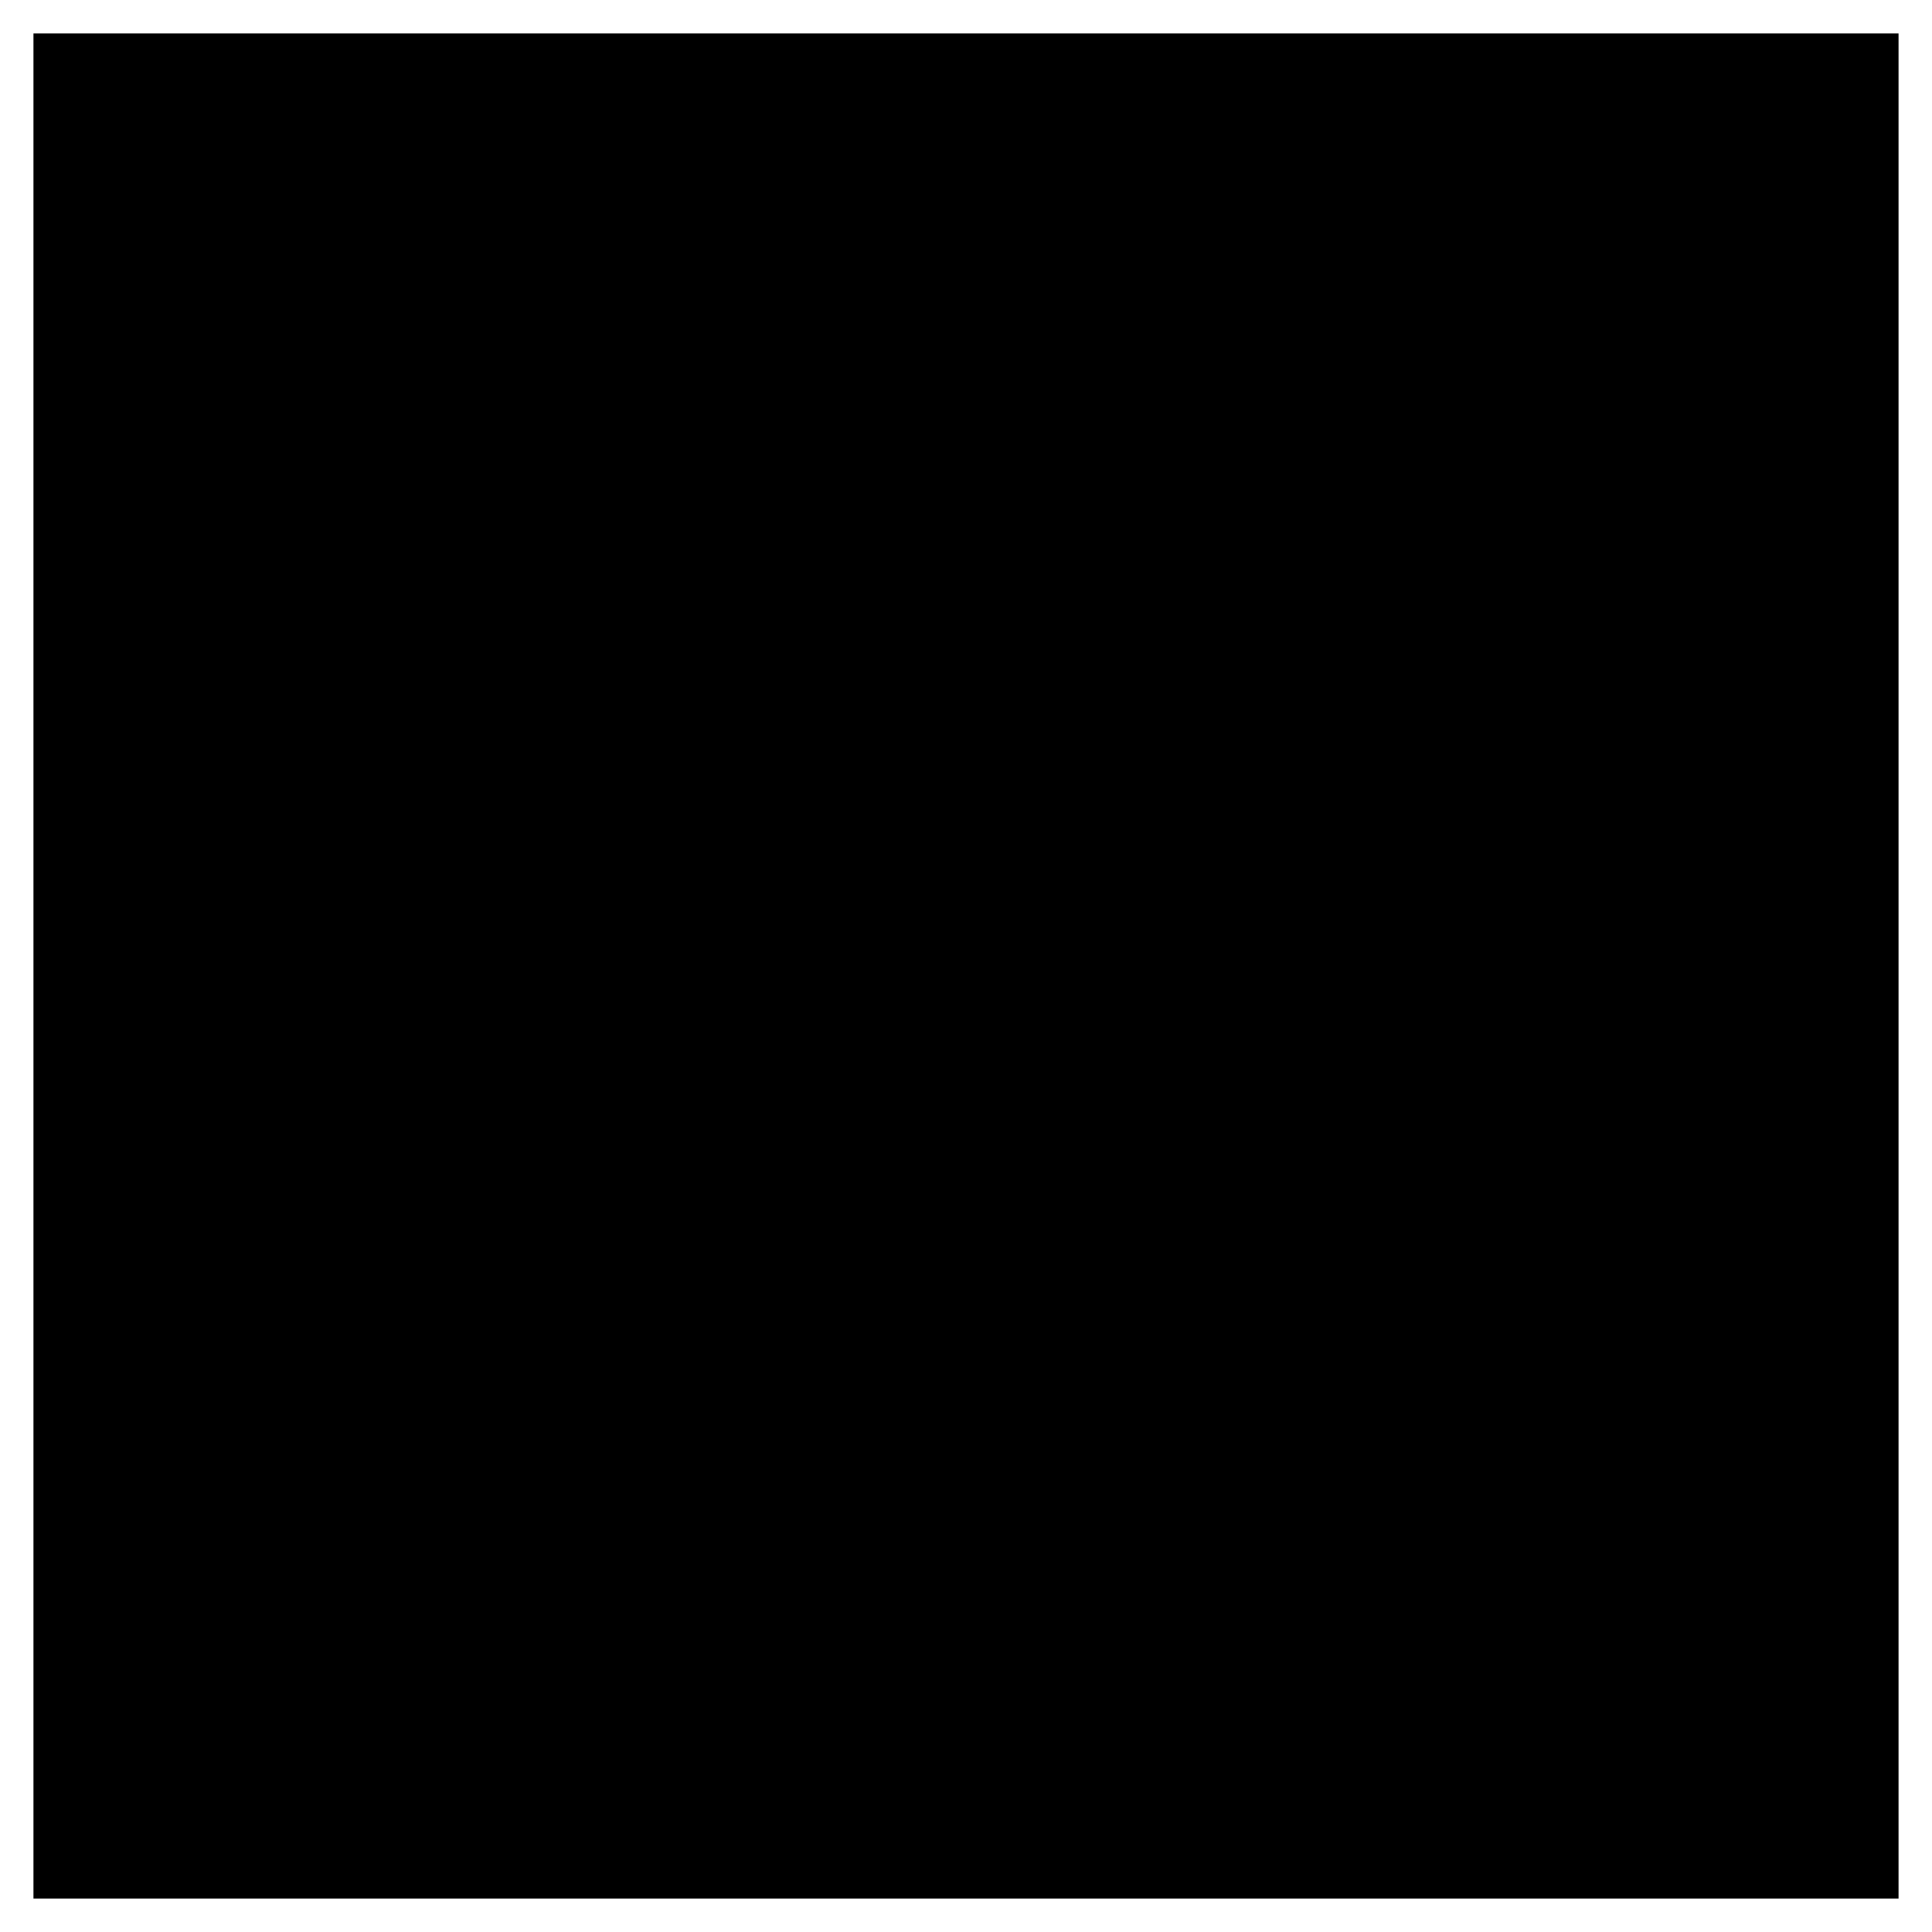
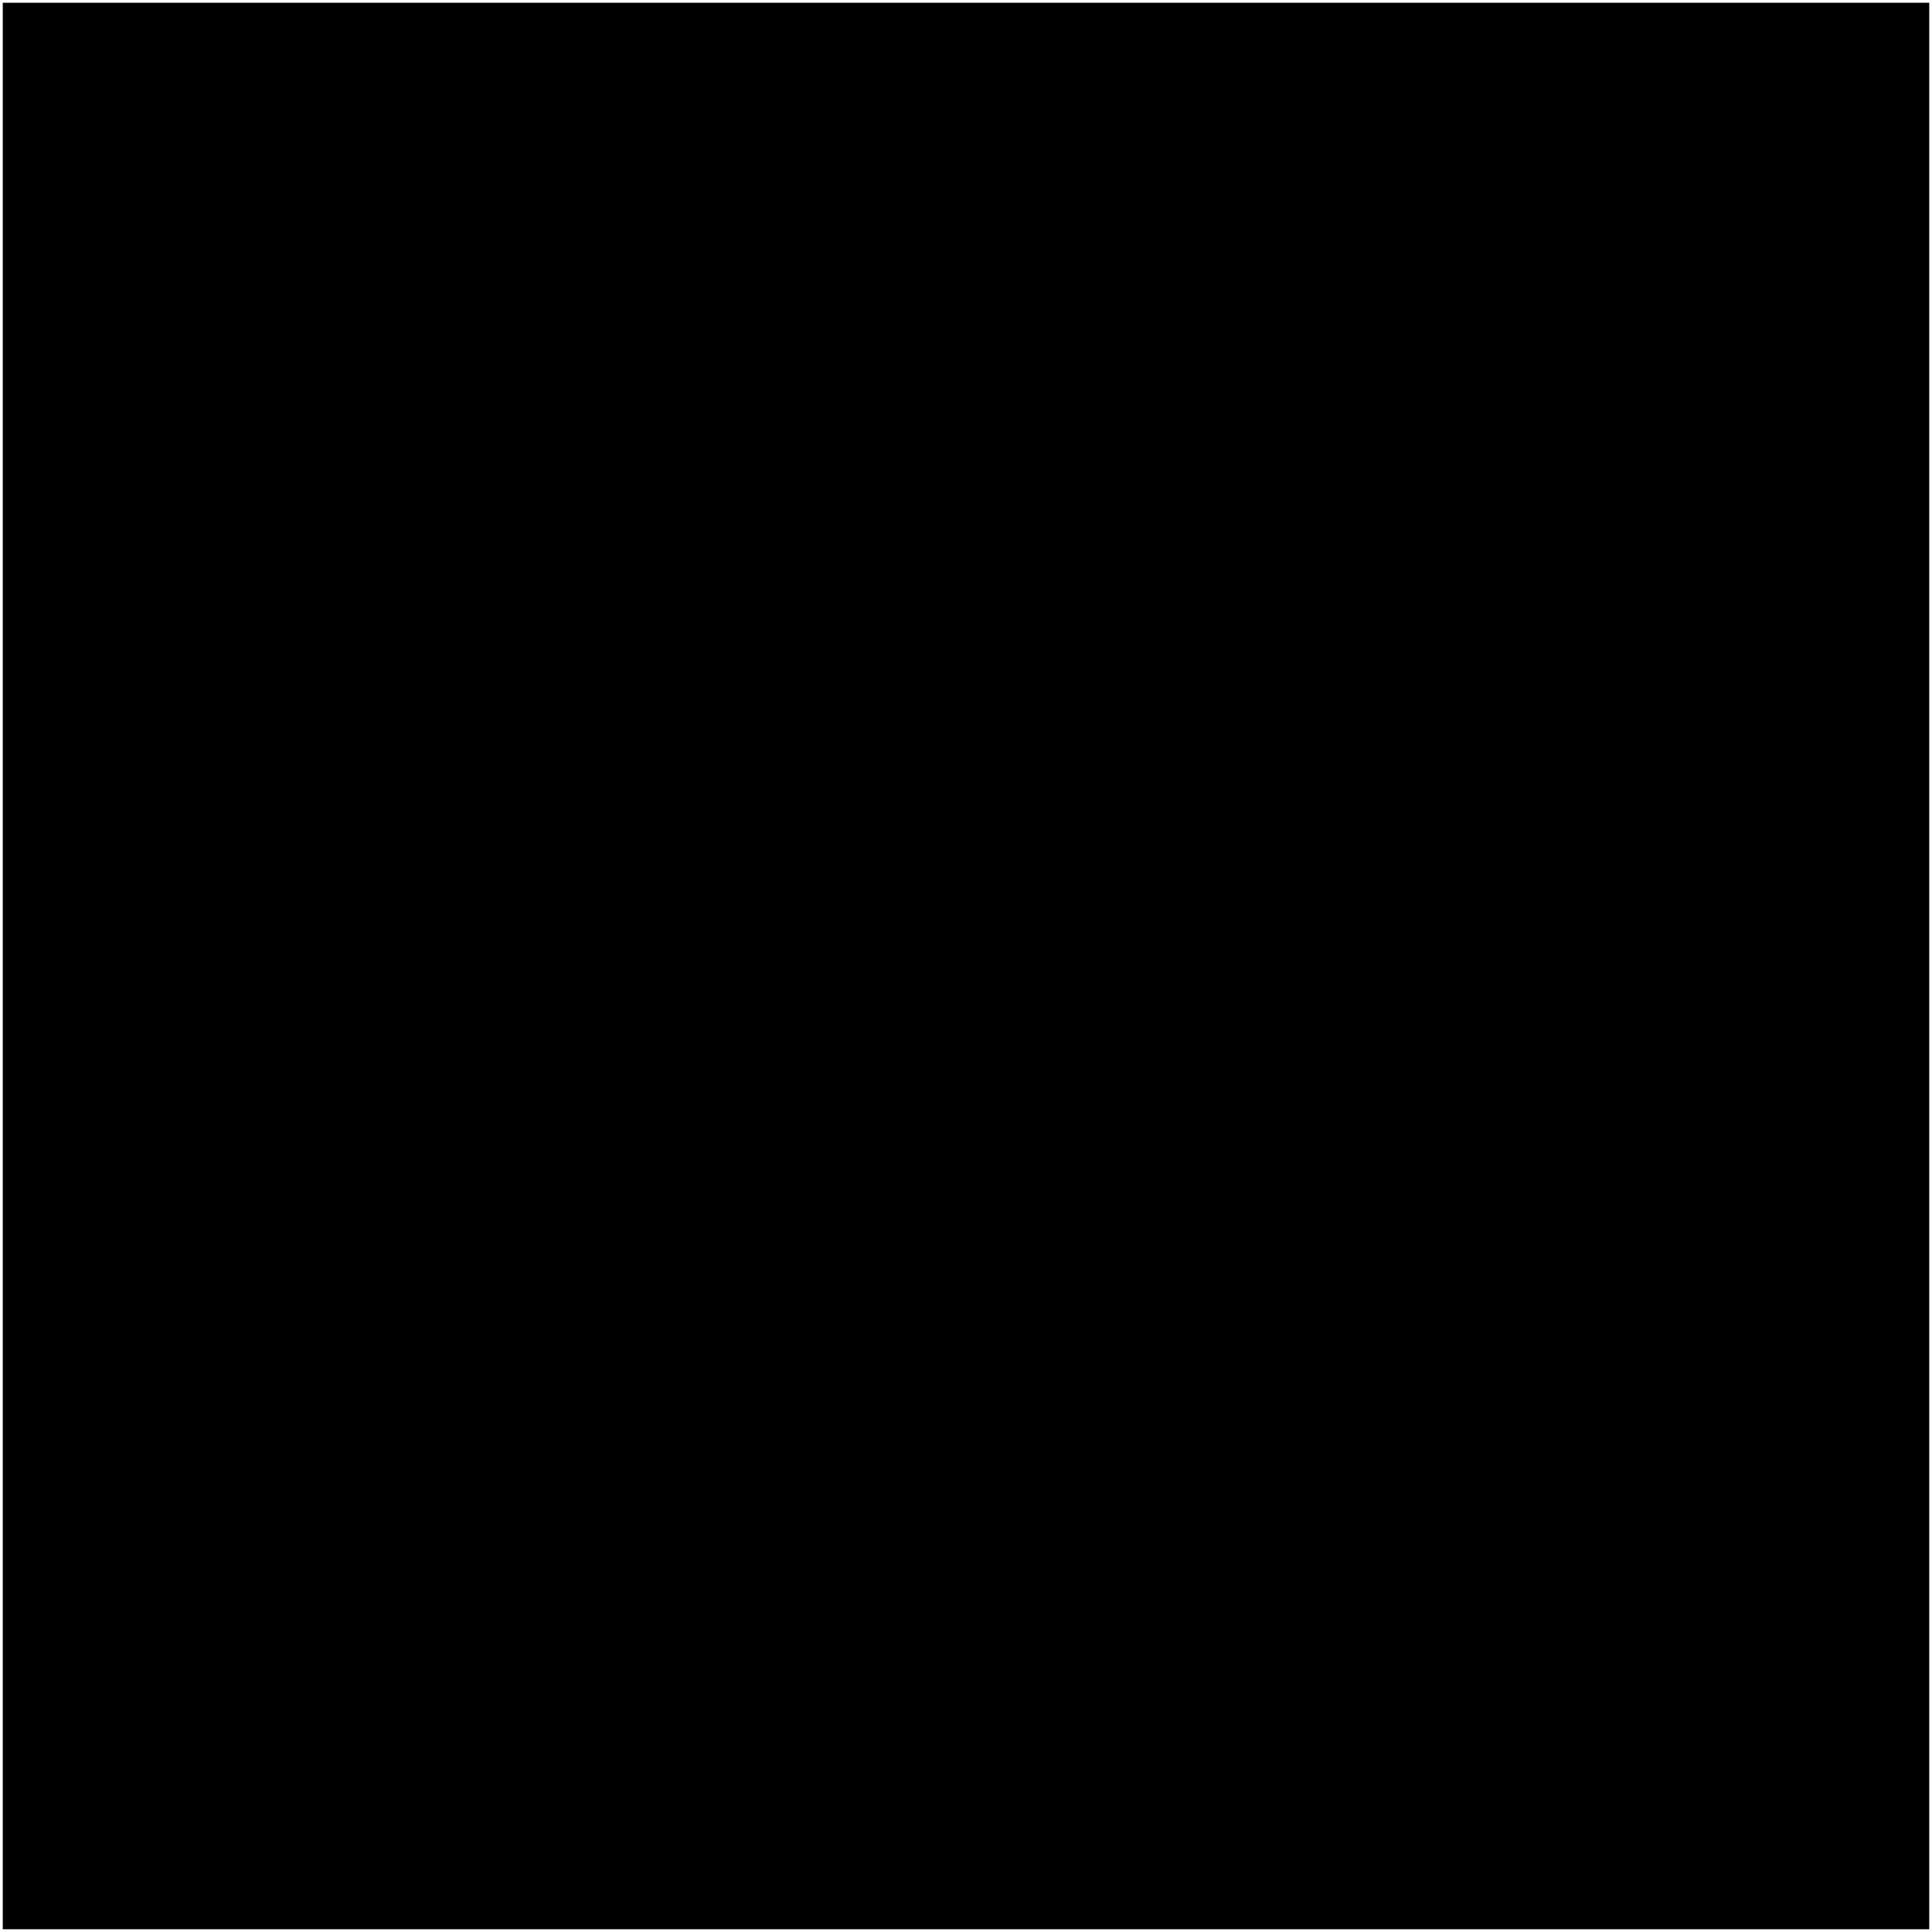
- <svg xmlns="http://www.w3.org/2000/svg" version="1.2" baseProfile="tiny" xml:space="preserve" style="shape-rendering:geometricPrecision; fill-rule:evenodd;" width="4mm" height="4mm" viewBox="0 0 1271 1271">
-   <polygon class="fYLLOW sBLACK" points="22,22 1249,22 1249,1249 22,1249 " />
-   <path class="fBLACK" d="M297 1077l0 -884 286 0c109,0 179,4 212,13 51,14 93,43 127,87 35,44 52,102 52,172 0,55 -10,100 -30,137 -20,37 -44,66 -75,87 -30,21 -61,35 -92,42 -43,9 -104,13 -185,13l-116 0 0 333 -179 0zm179 -734l0 252 97 0c70,0 117,-5 141,-14 24,-10 42,-24 55,-44 14,-20 21,-43 21,-69 0,-32 -10,-59 -29,-80 -19,-21 -42,-34 -71,-39 -21,-4 -64,-6 -128,-6l-86 0z" />
+ <svg xmlns="http://www.w3.org/2000/svg" version="1.2" baseProfile="tiny" xml:space="preserve" style="shape-rendering:geometricPrecision; fill-rule:evenodd;" width="7.00mm" height="7.00mm" viewBox="-3.51 -3.51 7.02 7.02">
+   <path class="fYLLOW sLITGY" d="M 3.50,-3.50 L -3.50,-3.50 L -3.50,3.50 L 3.50,3.50 L 3.50,-3.50 Z" stroke-width="0.12" />
+   <path class="fBLACK sBLACK" d="M -1.74,2.52 L -1.74,-2.46 L 0.65,-2.46 L 1.00,-2.38 L 1.22,-2.29 L 1.57,-2.08 L 1.71,-1.93 L 1.85,-1.74 L 1.98,-1.44 L 2.03,-1.26 L 2.05,-1.10 L 2.06,-0.76 L 2.02,-0.55 L 1.97,-0.38 L 1.89,-0.20 L 1.78,-0.02 L 1.59,0.19 L 1.37,0.34 L 1.23,0.42 L 1.02,0.50 L 0.75,0.57 L 0.46,0.59 L -0.84,0.59 L -0.84,-0.19 L 0.46,-0.20 L 0.46,-0.20 L 0.55,-0.20 L 0.65,-0.22 L 0.73,-0.25 L 0.81,-0.29 L 0.96,-0.43 L 1.05,-0.53 L 1.11,-0.67 L 1.13,-0.78 L 1.15,-0.94 L 1.14,-1.07 L 1.10,-1.20 L 1.04,-1.33 L 1.00,-1.42 L 0.89,-1.54 L 0.65,-1.65 L 0.53,-1.67 L 0.45,-1.68 L -0.85,-1.68 L -0.84,2.53 L -1.74,2.52 Z" stroke-width="0" />
+   <circle class="pivotPoint layout" fill="none" cx="0" cy="0" r="0.2" />
</svg>
